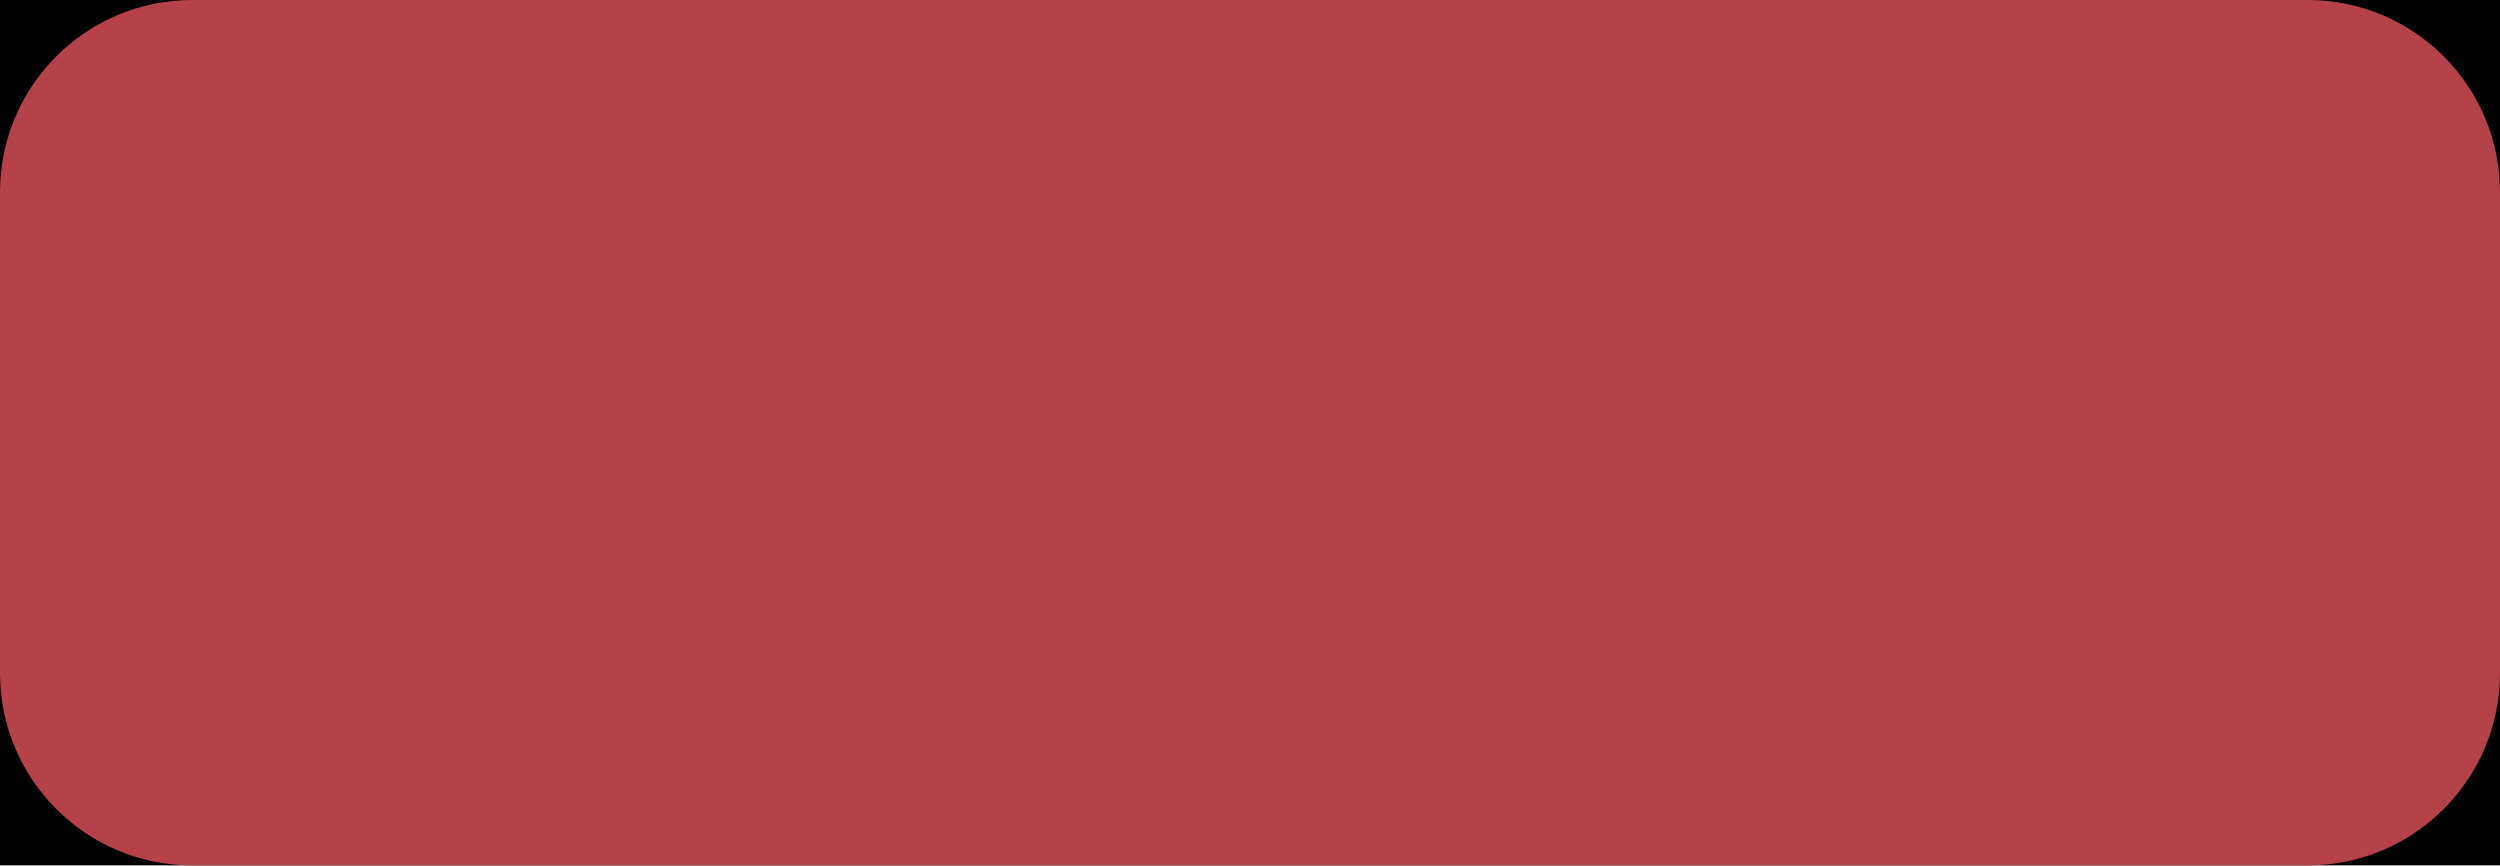
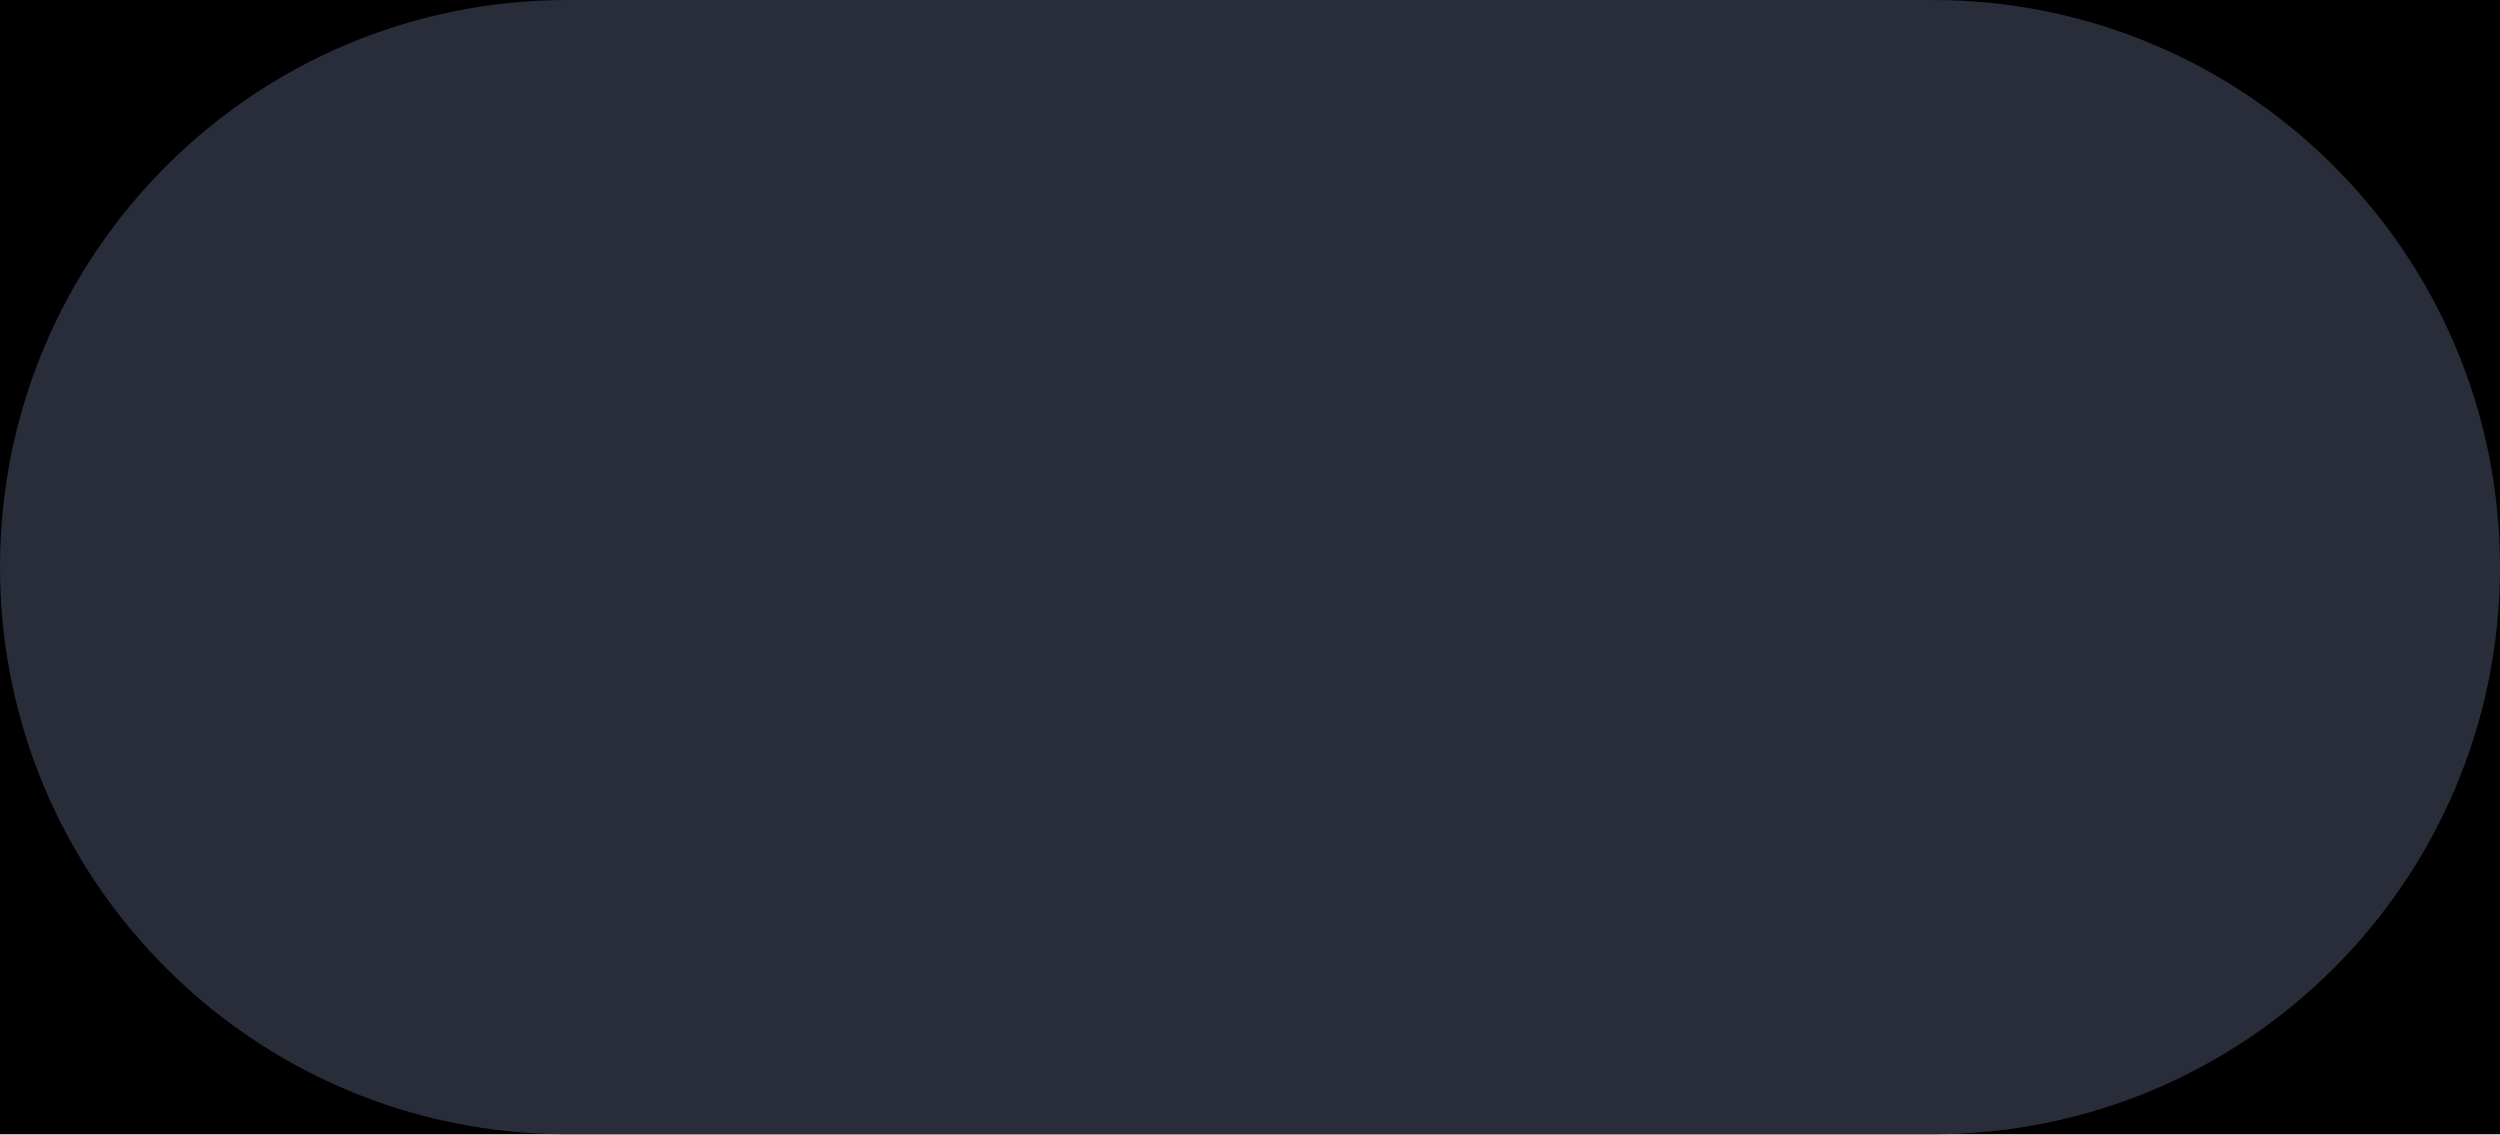
- <svg xmlns="http://www.w3.org/2000/svg" width="104" height="36" viewBox="0 0 104 36">
-   <rect width="104" height="36" fill="#000000" />
-   <rect width="104" height="36" rx="8" fill="#b5414a" />
+ <svg xmlns="http://www.w3.org/2000/svg" width="216" height="98" viewBox="0 0 216 98">
+   <rect width="216" height="98" fill="#000000" />
+   <rect width="216" height="98" rx="49" fill="#292c39" />
</svg>
